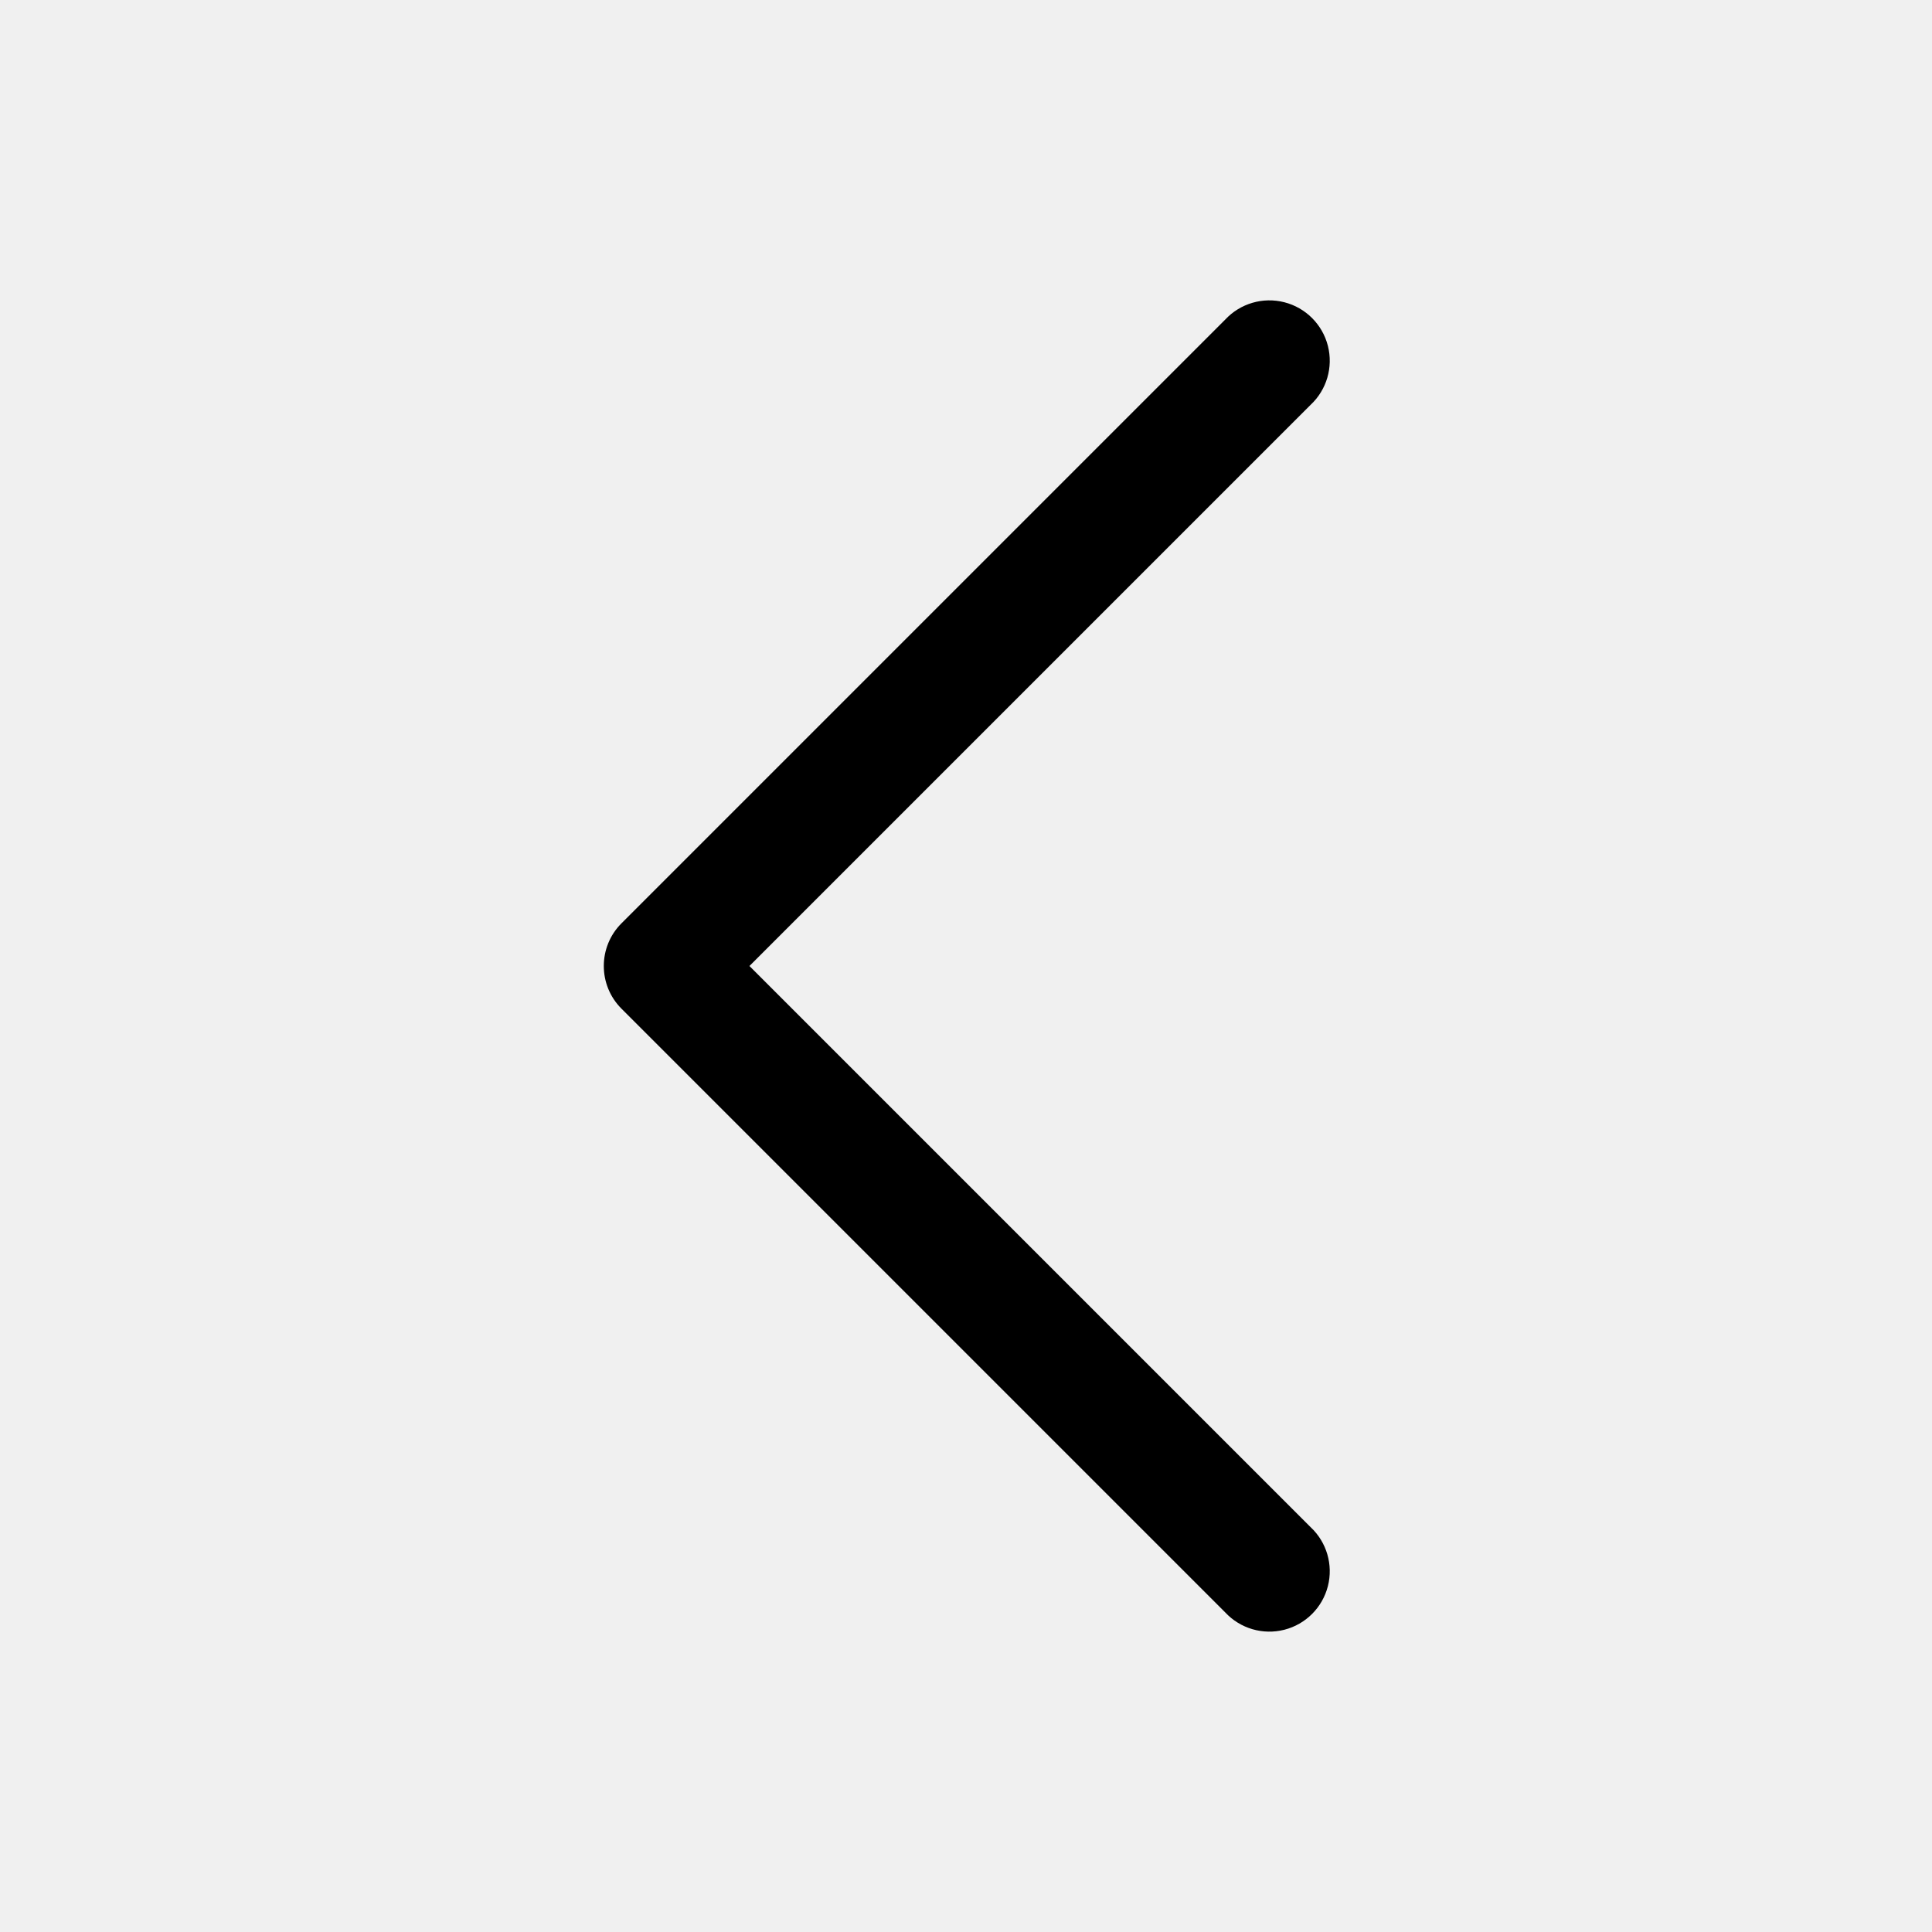
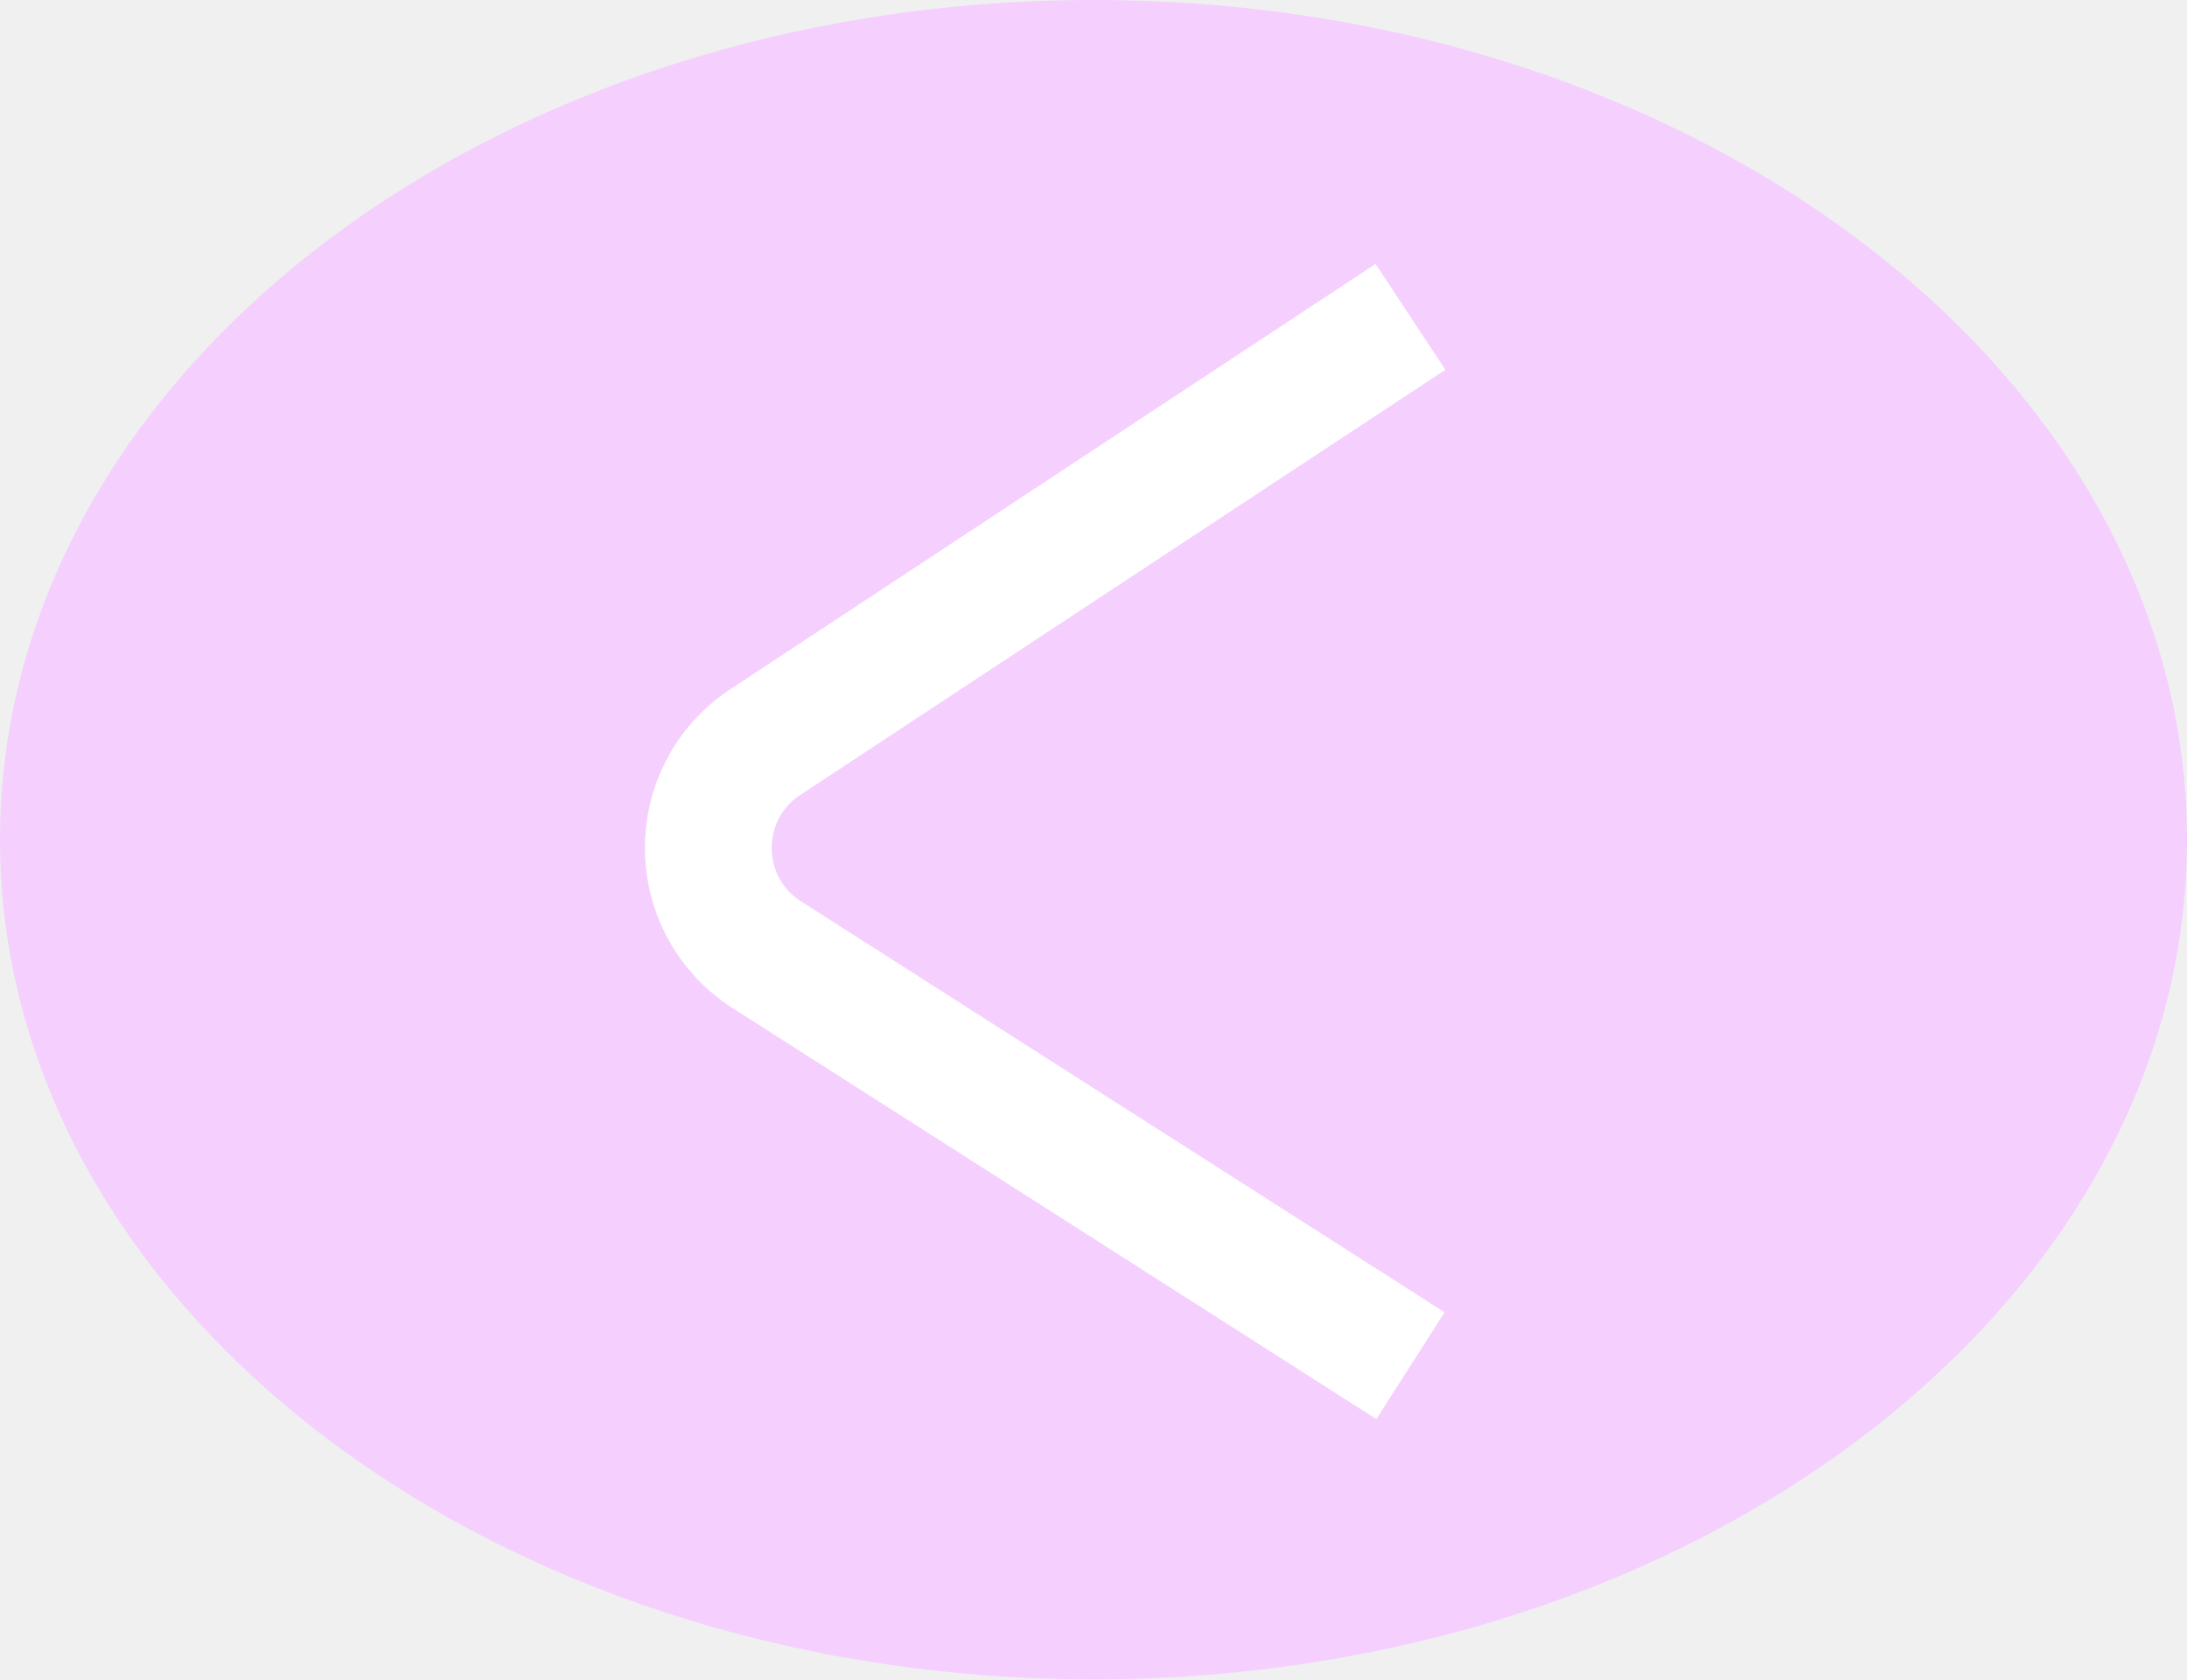
- <svg xmlns="http://www.w3.org/2000/svg" viewBox="0 0 24 24" fill="currentColor" aria-hidden="true" data-slot="icon" class="w-6 h-6 text-white">
-   <path fill-rule="evenodd" d="M7.72 12.53a.75.75 0 0 1 0-1.06l7.5-7.5a.75.75 0 1 1 1.06 1.06L9.31 12l6.97 6.97a.75.75 0 1 1-1.06 1.06l-7.5-7.5Z" clip-rule="evenodd" />
+ <svg xmlns="http://www.w3.org/2000/svg" width="69" height="53" viewBox="0 0 69 53" fill="none">
+   <ellipse cx="34.5" cy="26.5" rx="34.5" ry="26.5" fill="#F5D0FE" />
+   <path d="M44.5 10L24.146 23.42C21.727 25.015 21.753 28.571 24.194 30.131L44.5 43.1" stroke="white" stroke-width="4" />
</svg>
